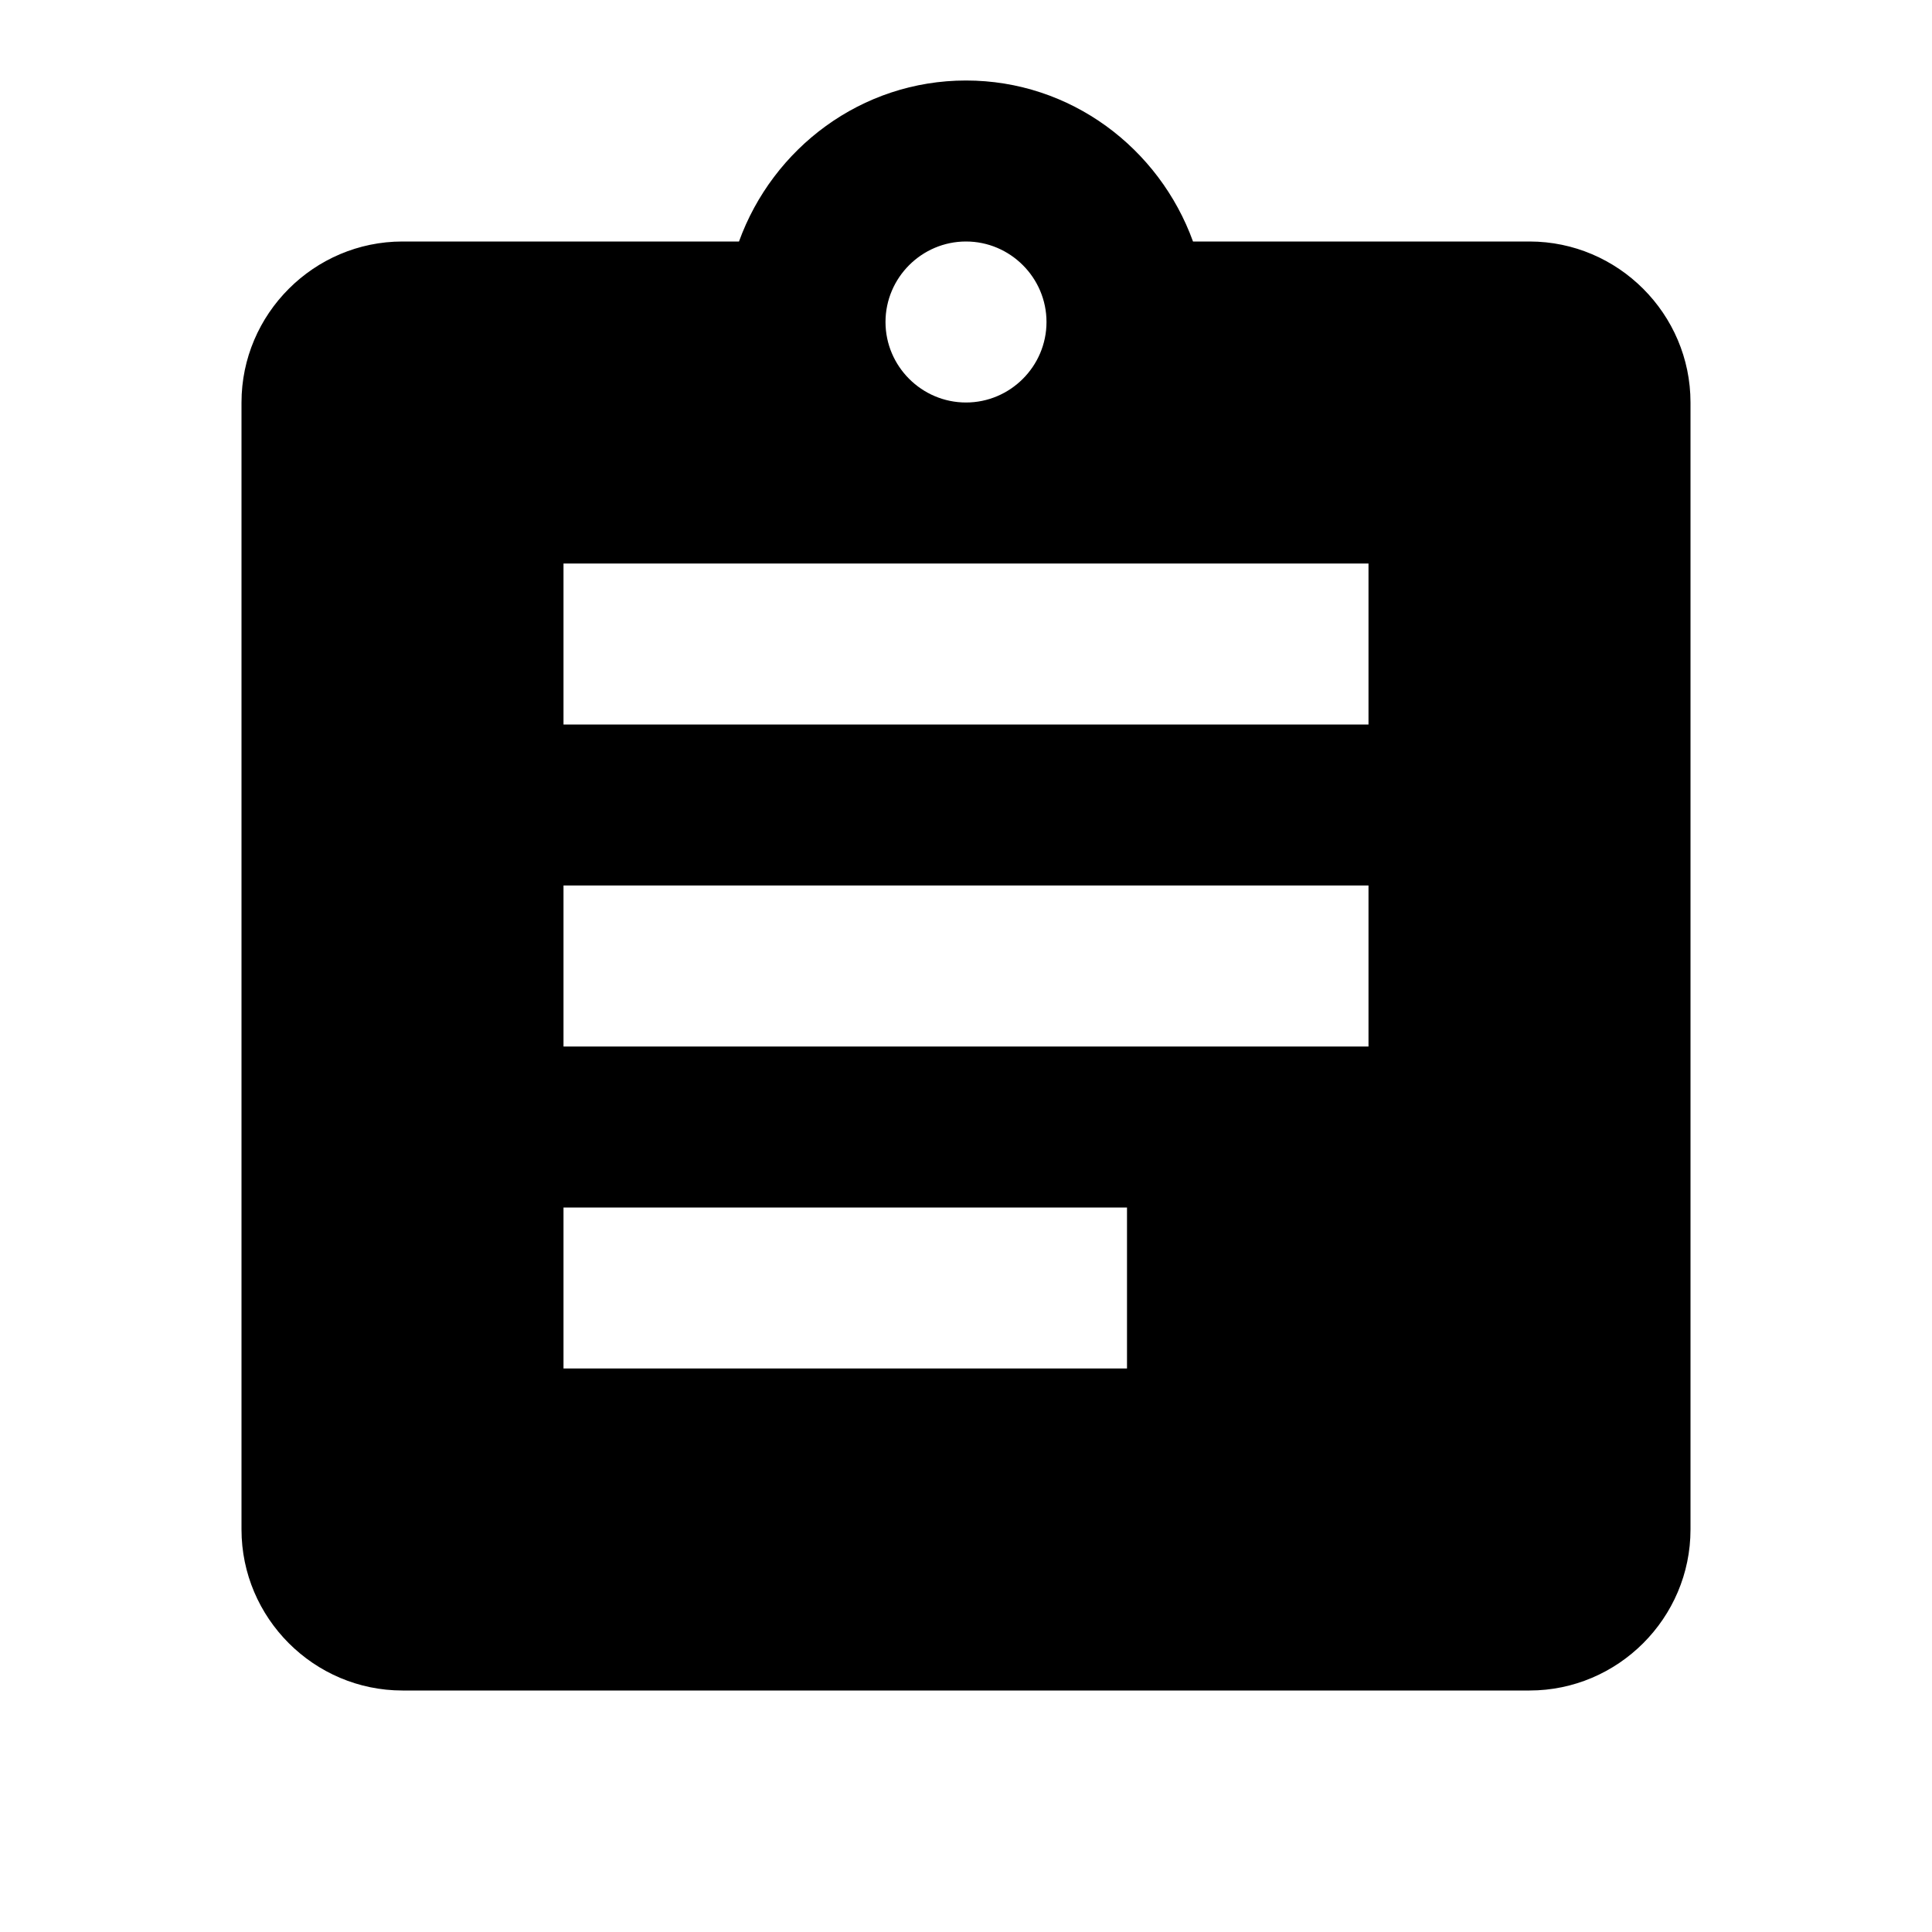
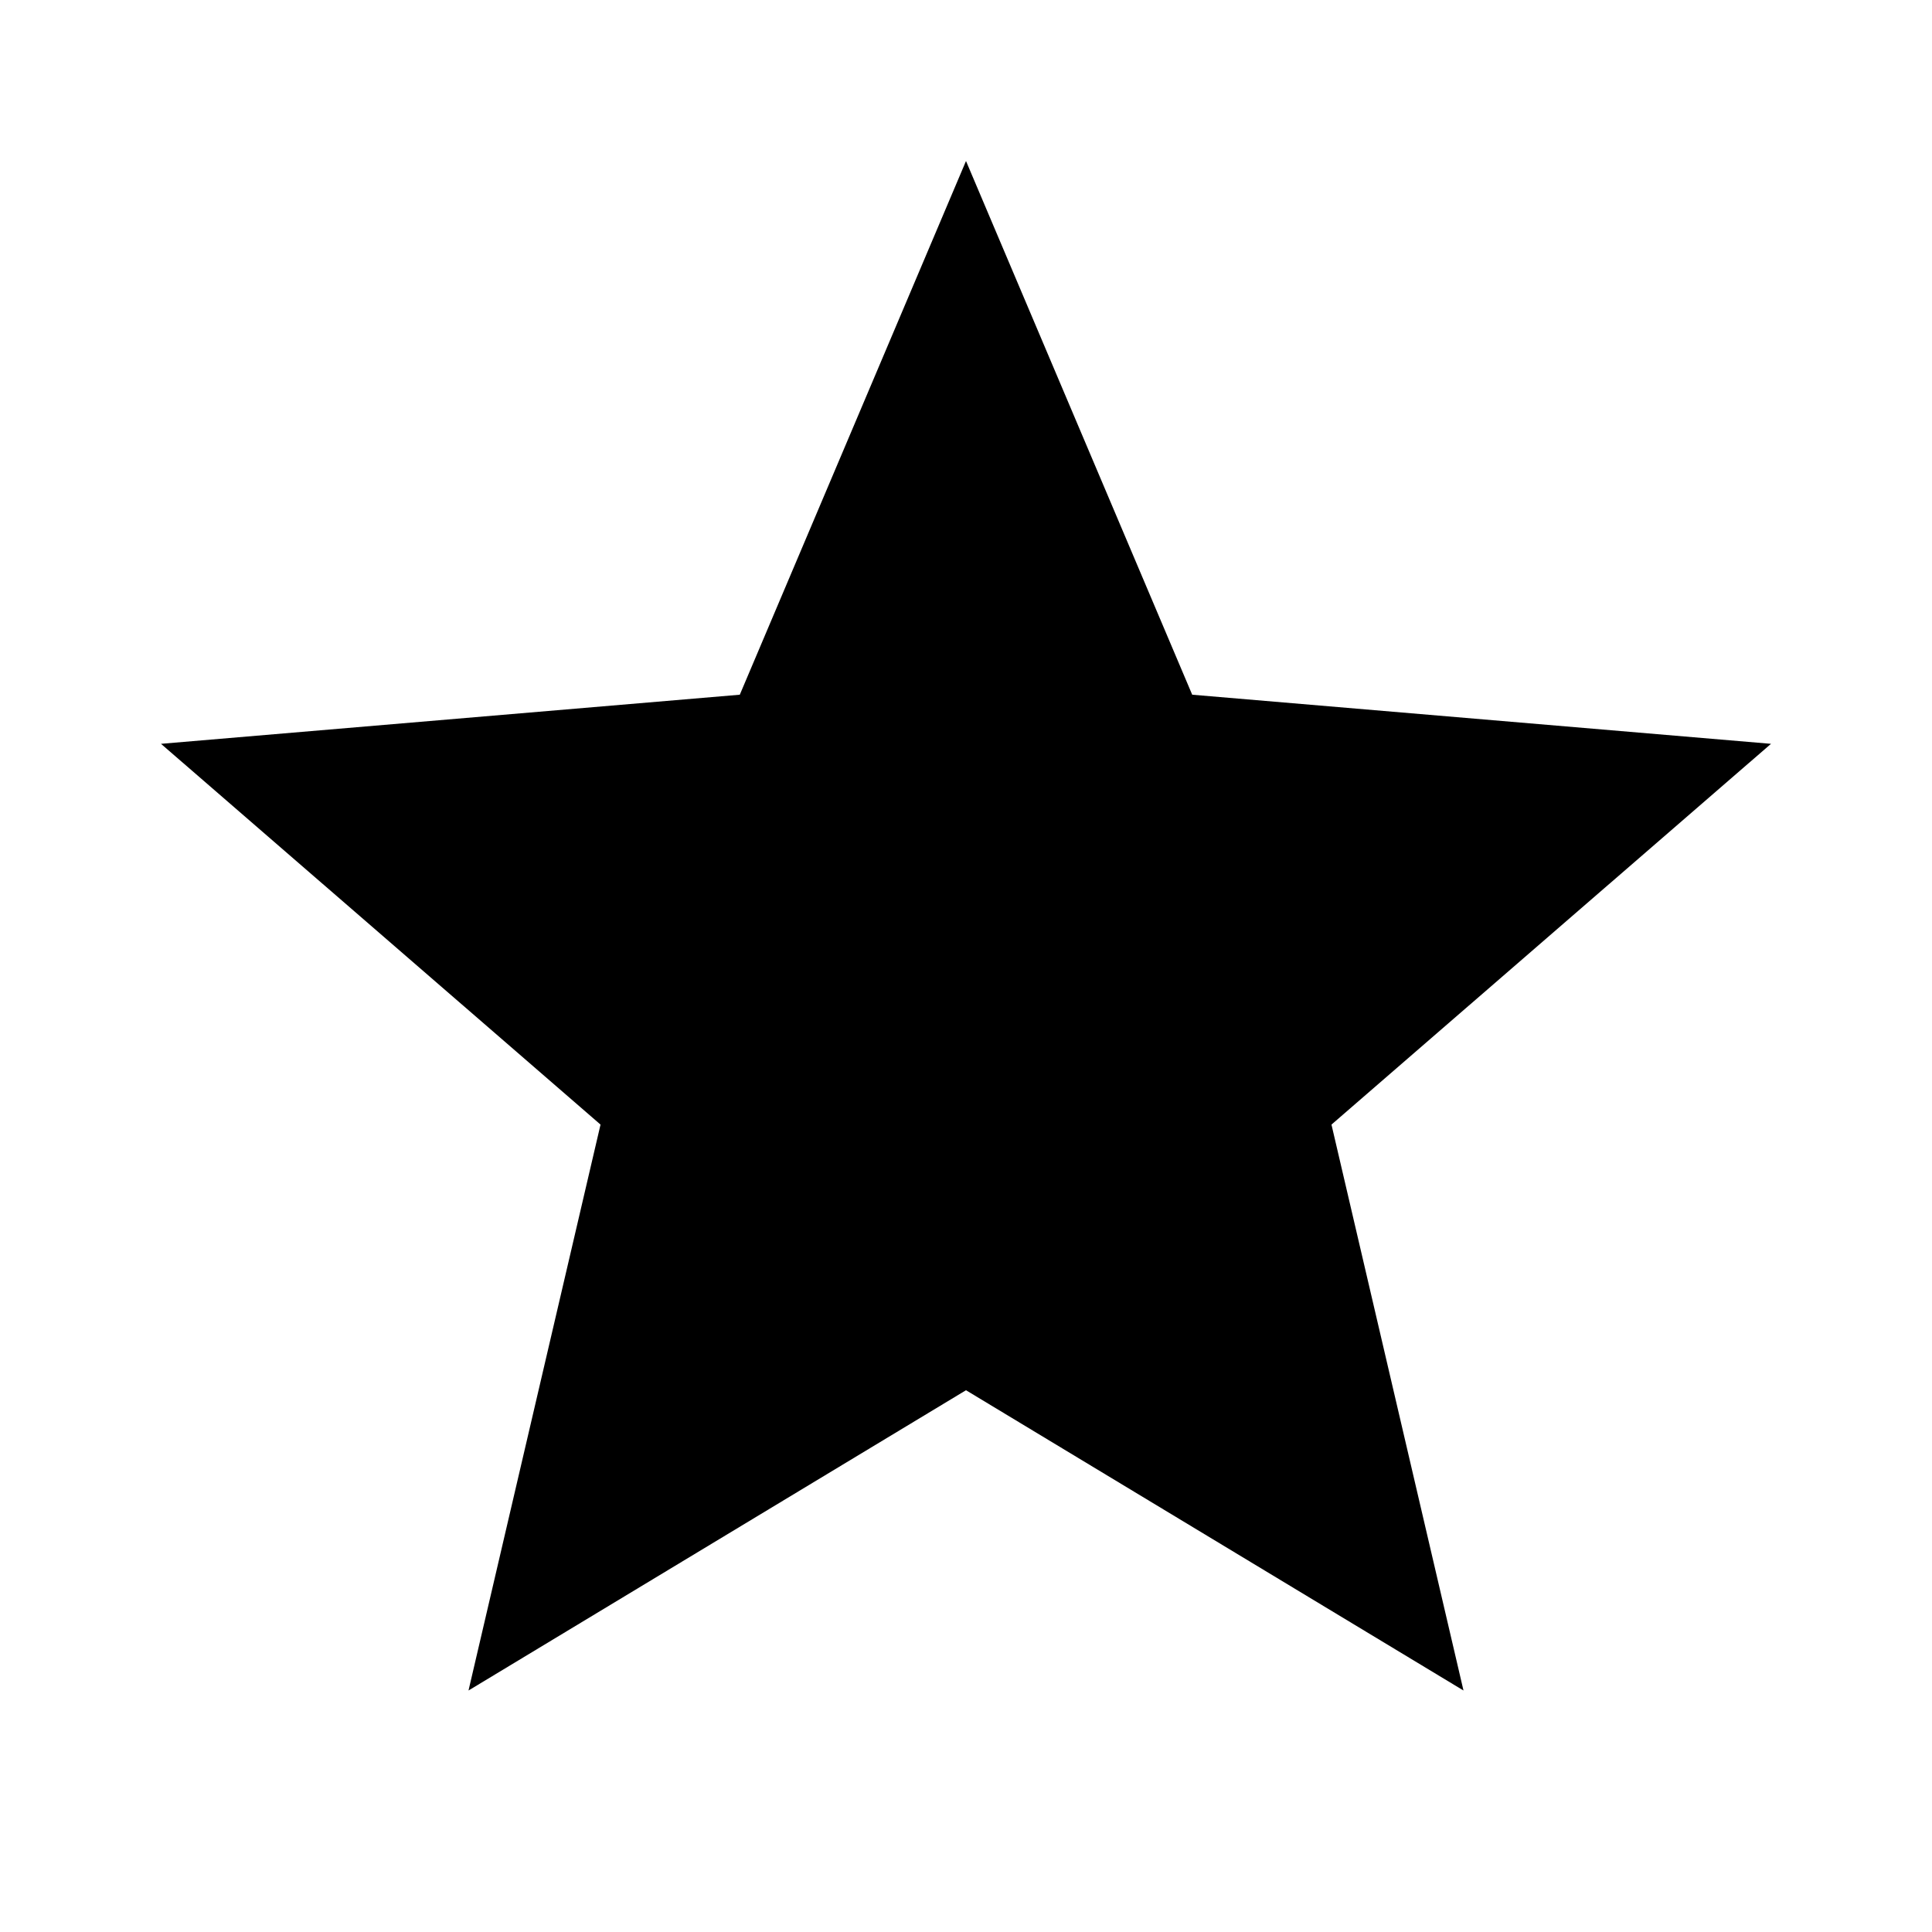
<svg xmlns="http://www.w3.org/2000/svg" fill="#000000" height="24" viewBox="0 0 24 24" width="24">
  <path d="M0 0h24v24H0z" fill="none" />
-   <path d="M19 3h-4.18C14.4 1.84 13.3 1 12 1c-1.3 0-2.4.84-2.82 2H5c-1.1 0-2 .9-2 2v14c0 1.1.9 2 2 2h14c1.1 0 2-.9 2-2V5c0-1.1-.9-2-2-2zm-7 0c.55 0 1 .45 1 1s-.45 1-1 1-1-.45-1-1 .45-1 1-1zm2 14H7v-2h7v2zm3-4H7v-2h10v2zm0-4H7V7h10v2z" />
+   <path d="M12 17.27L18.18 21l-1.64-7.03L22 9.24l-7.19-.61L12 2 9.19 8.63 2 9.24l5.46 4.73L5.82 21z" />
+   <path d="M0 0h24v24H0z" fill="none" />
</svg>
